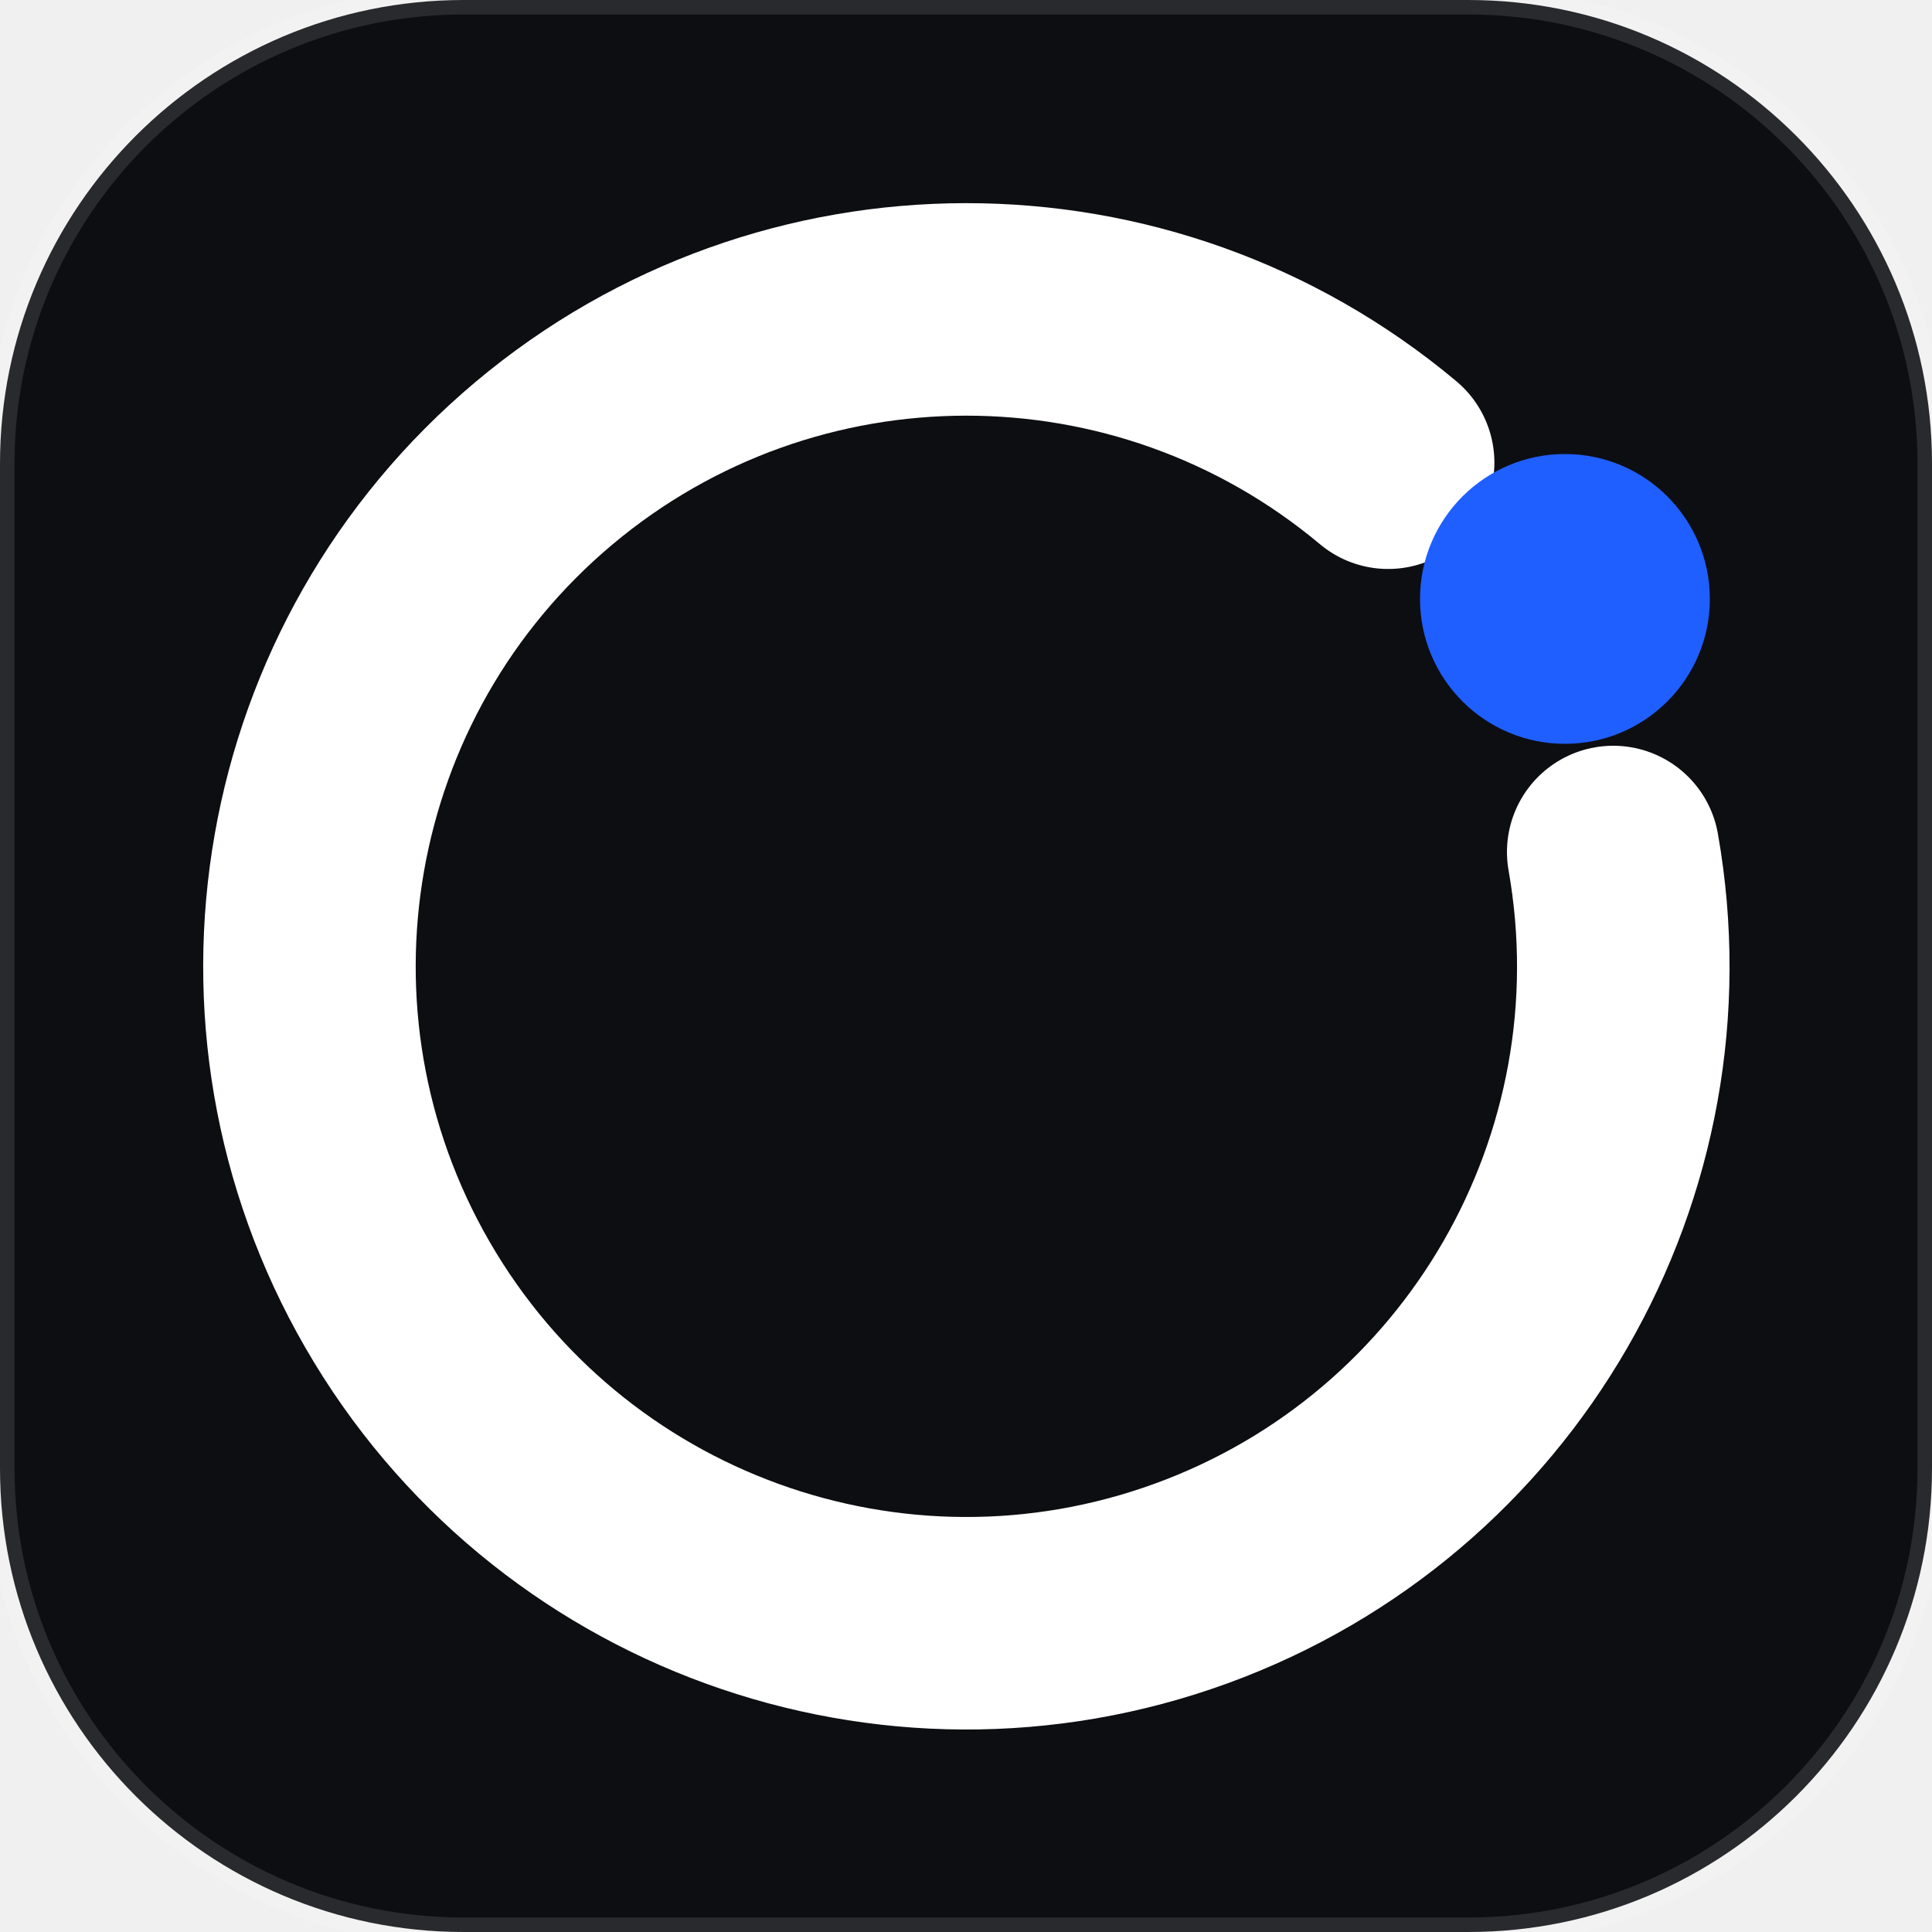
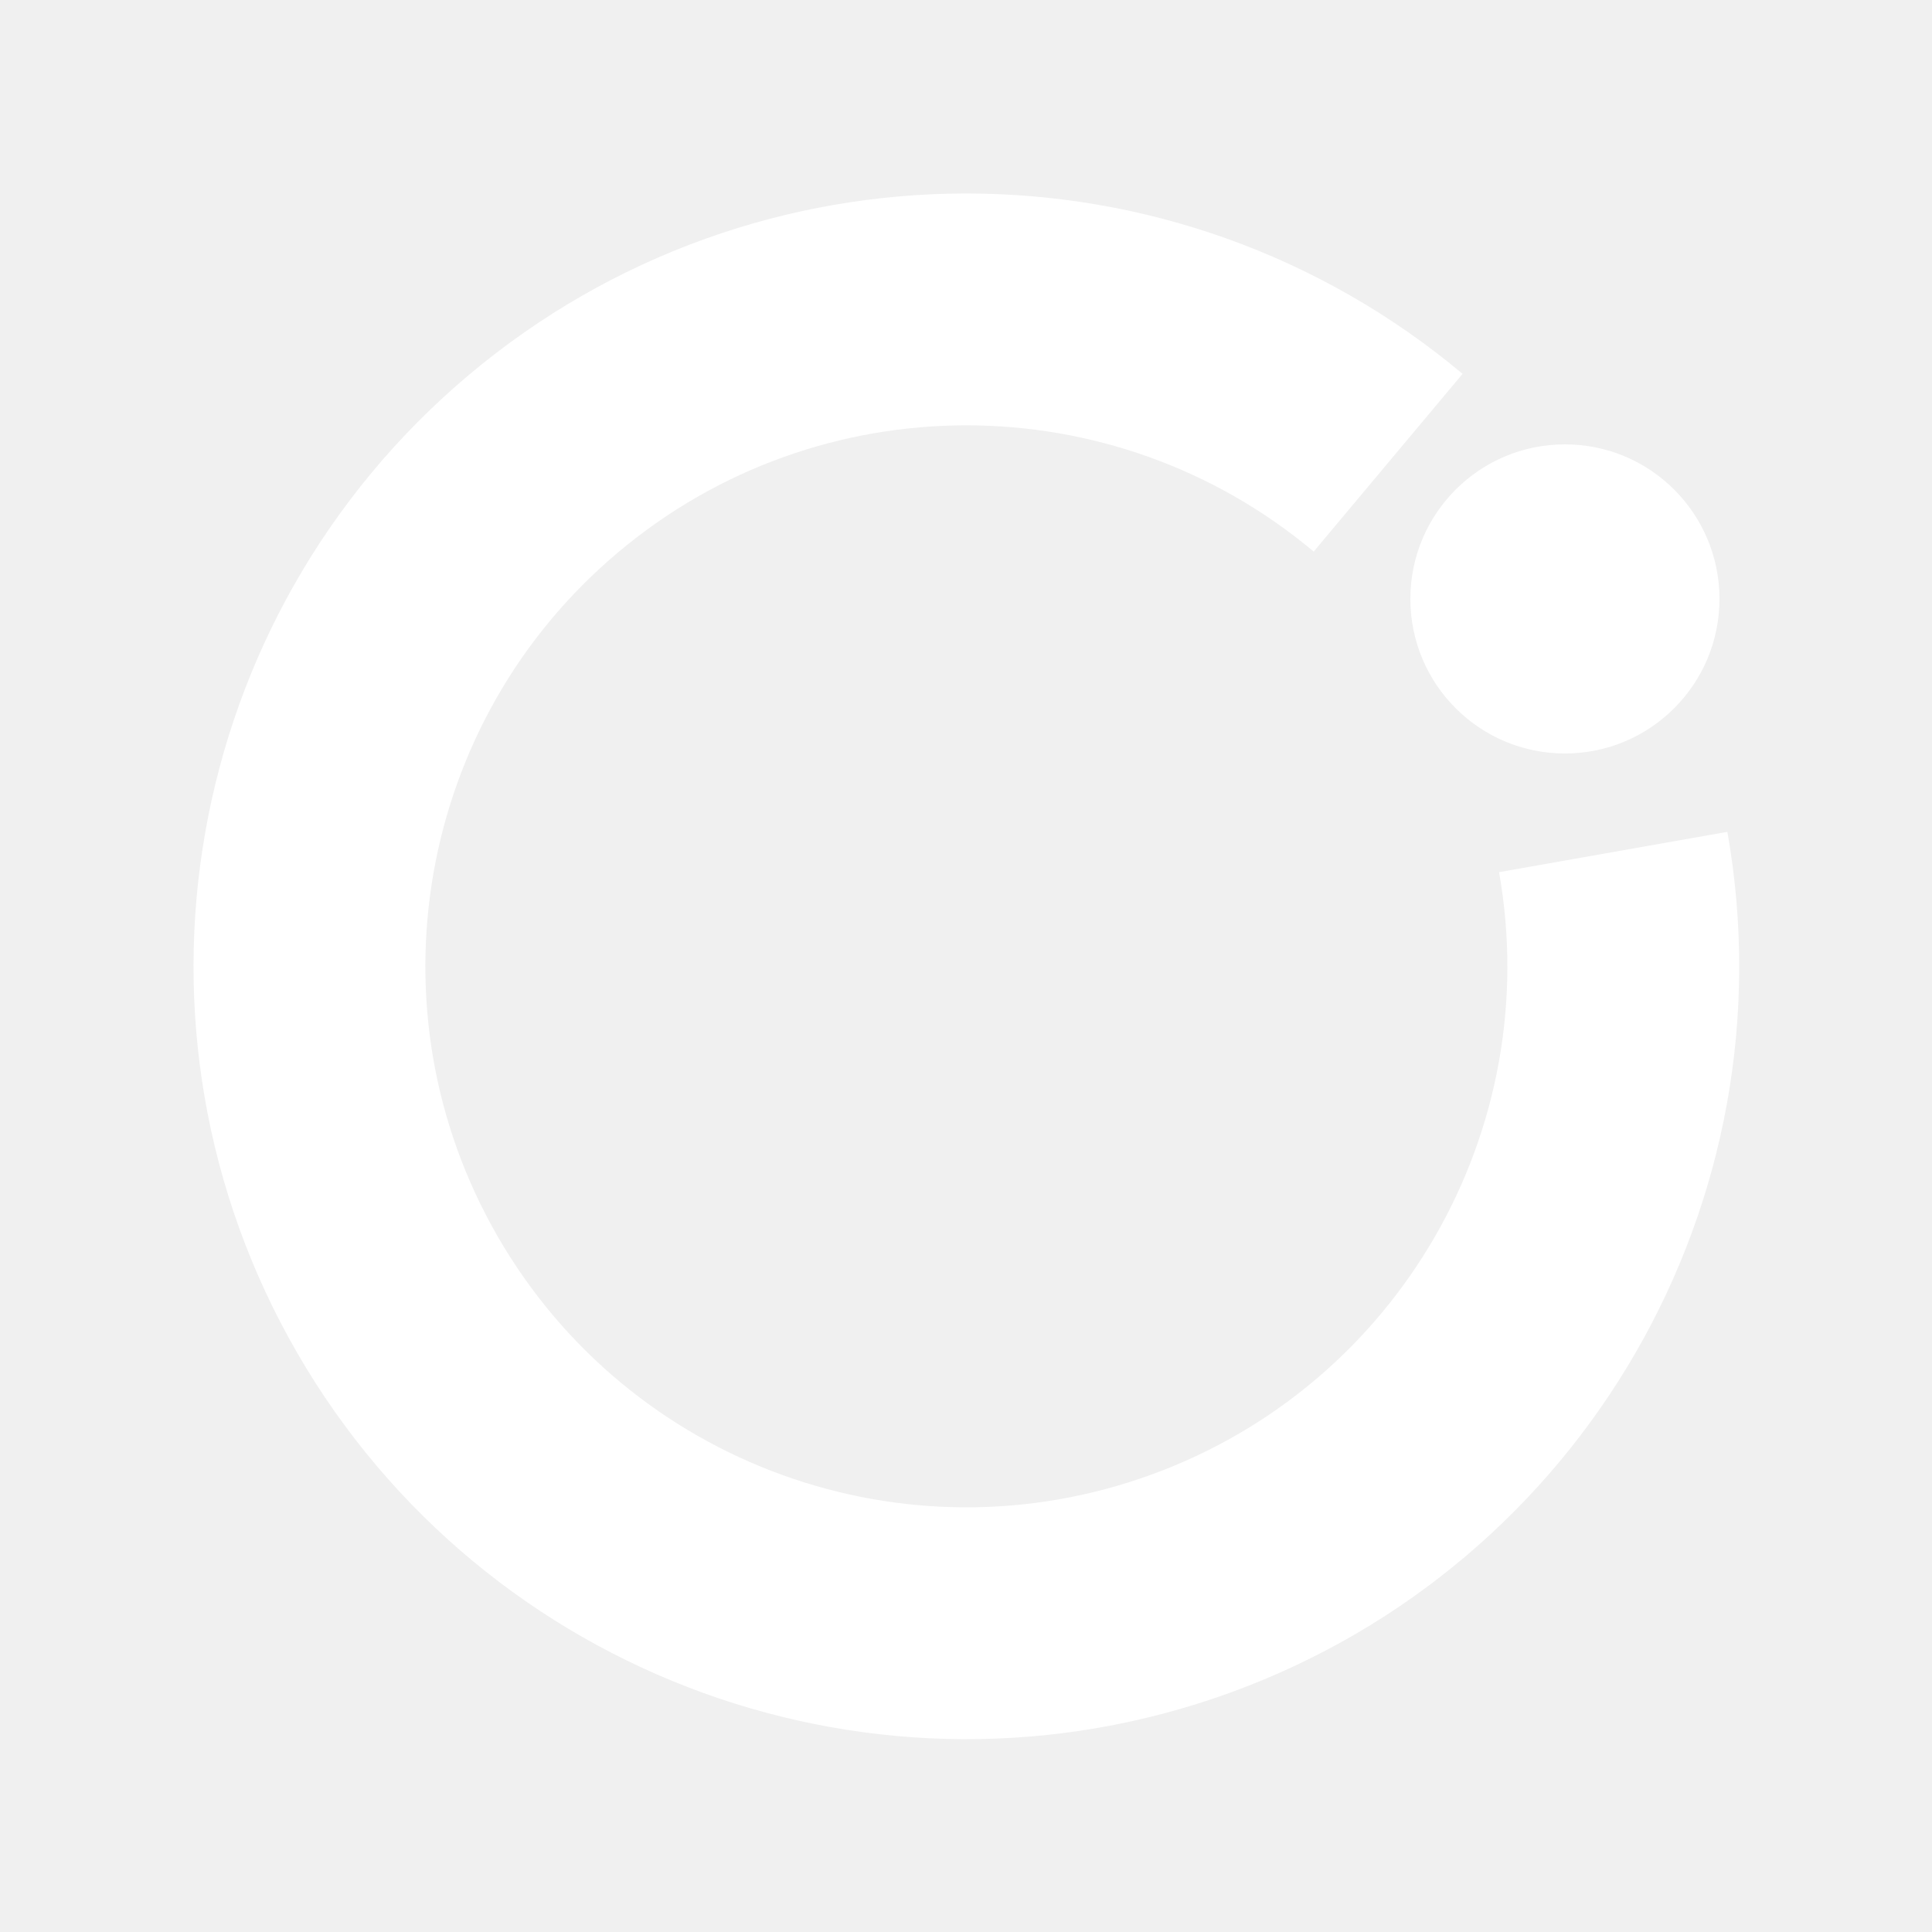
<svg xmlns="http://www.w3.org/2000/svg" viewBox="0 0 100 100" width="512" height="512">
-   <rect width="100" height="100" rx="24" fill="#0d0e12" stroke="rgba(255,255,255,0.12)" stroke-width="1.5" />
-   <path d="M83.5 44.1 A34 34 0 1 1 71.85 23.95" fill="none" stroke="#ffffff" stroke-width="11" stroke-linecap="round" />
-   <circle cx="81" cy="31" r="7.5" fill="#1f5fff" />
+   <path d="M83.5 44.1 A34 34 0 1 1 71.85 23.95" fill="none" stroke="#ffffff" stroke-width="12" stroke-linecap="butt" />
+   <circle cx="81" cy="31" r="8" fill="#ffffff" />
</svg>
